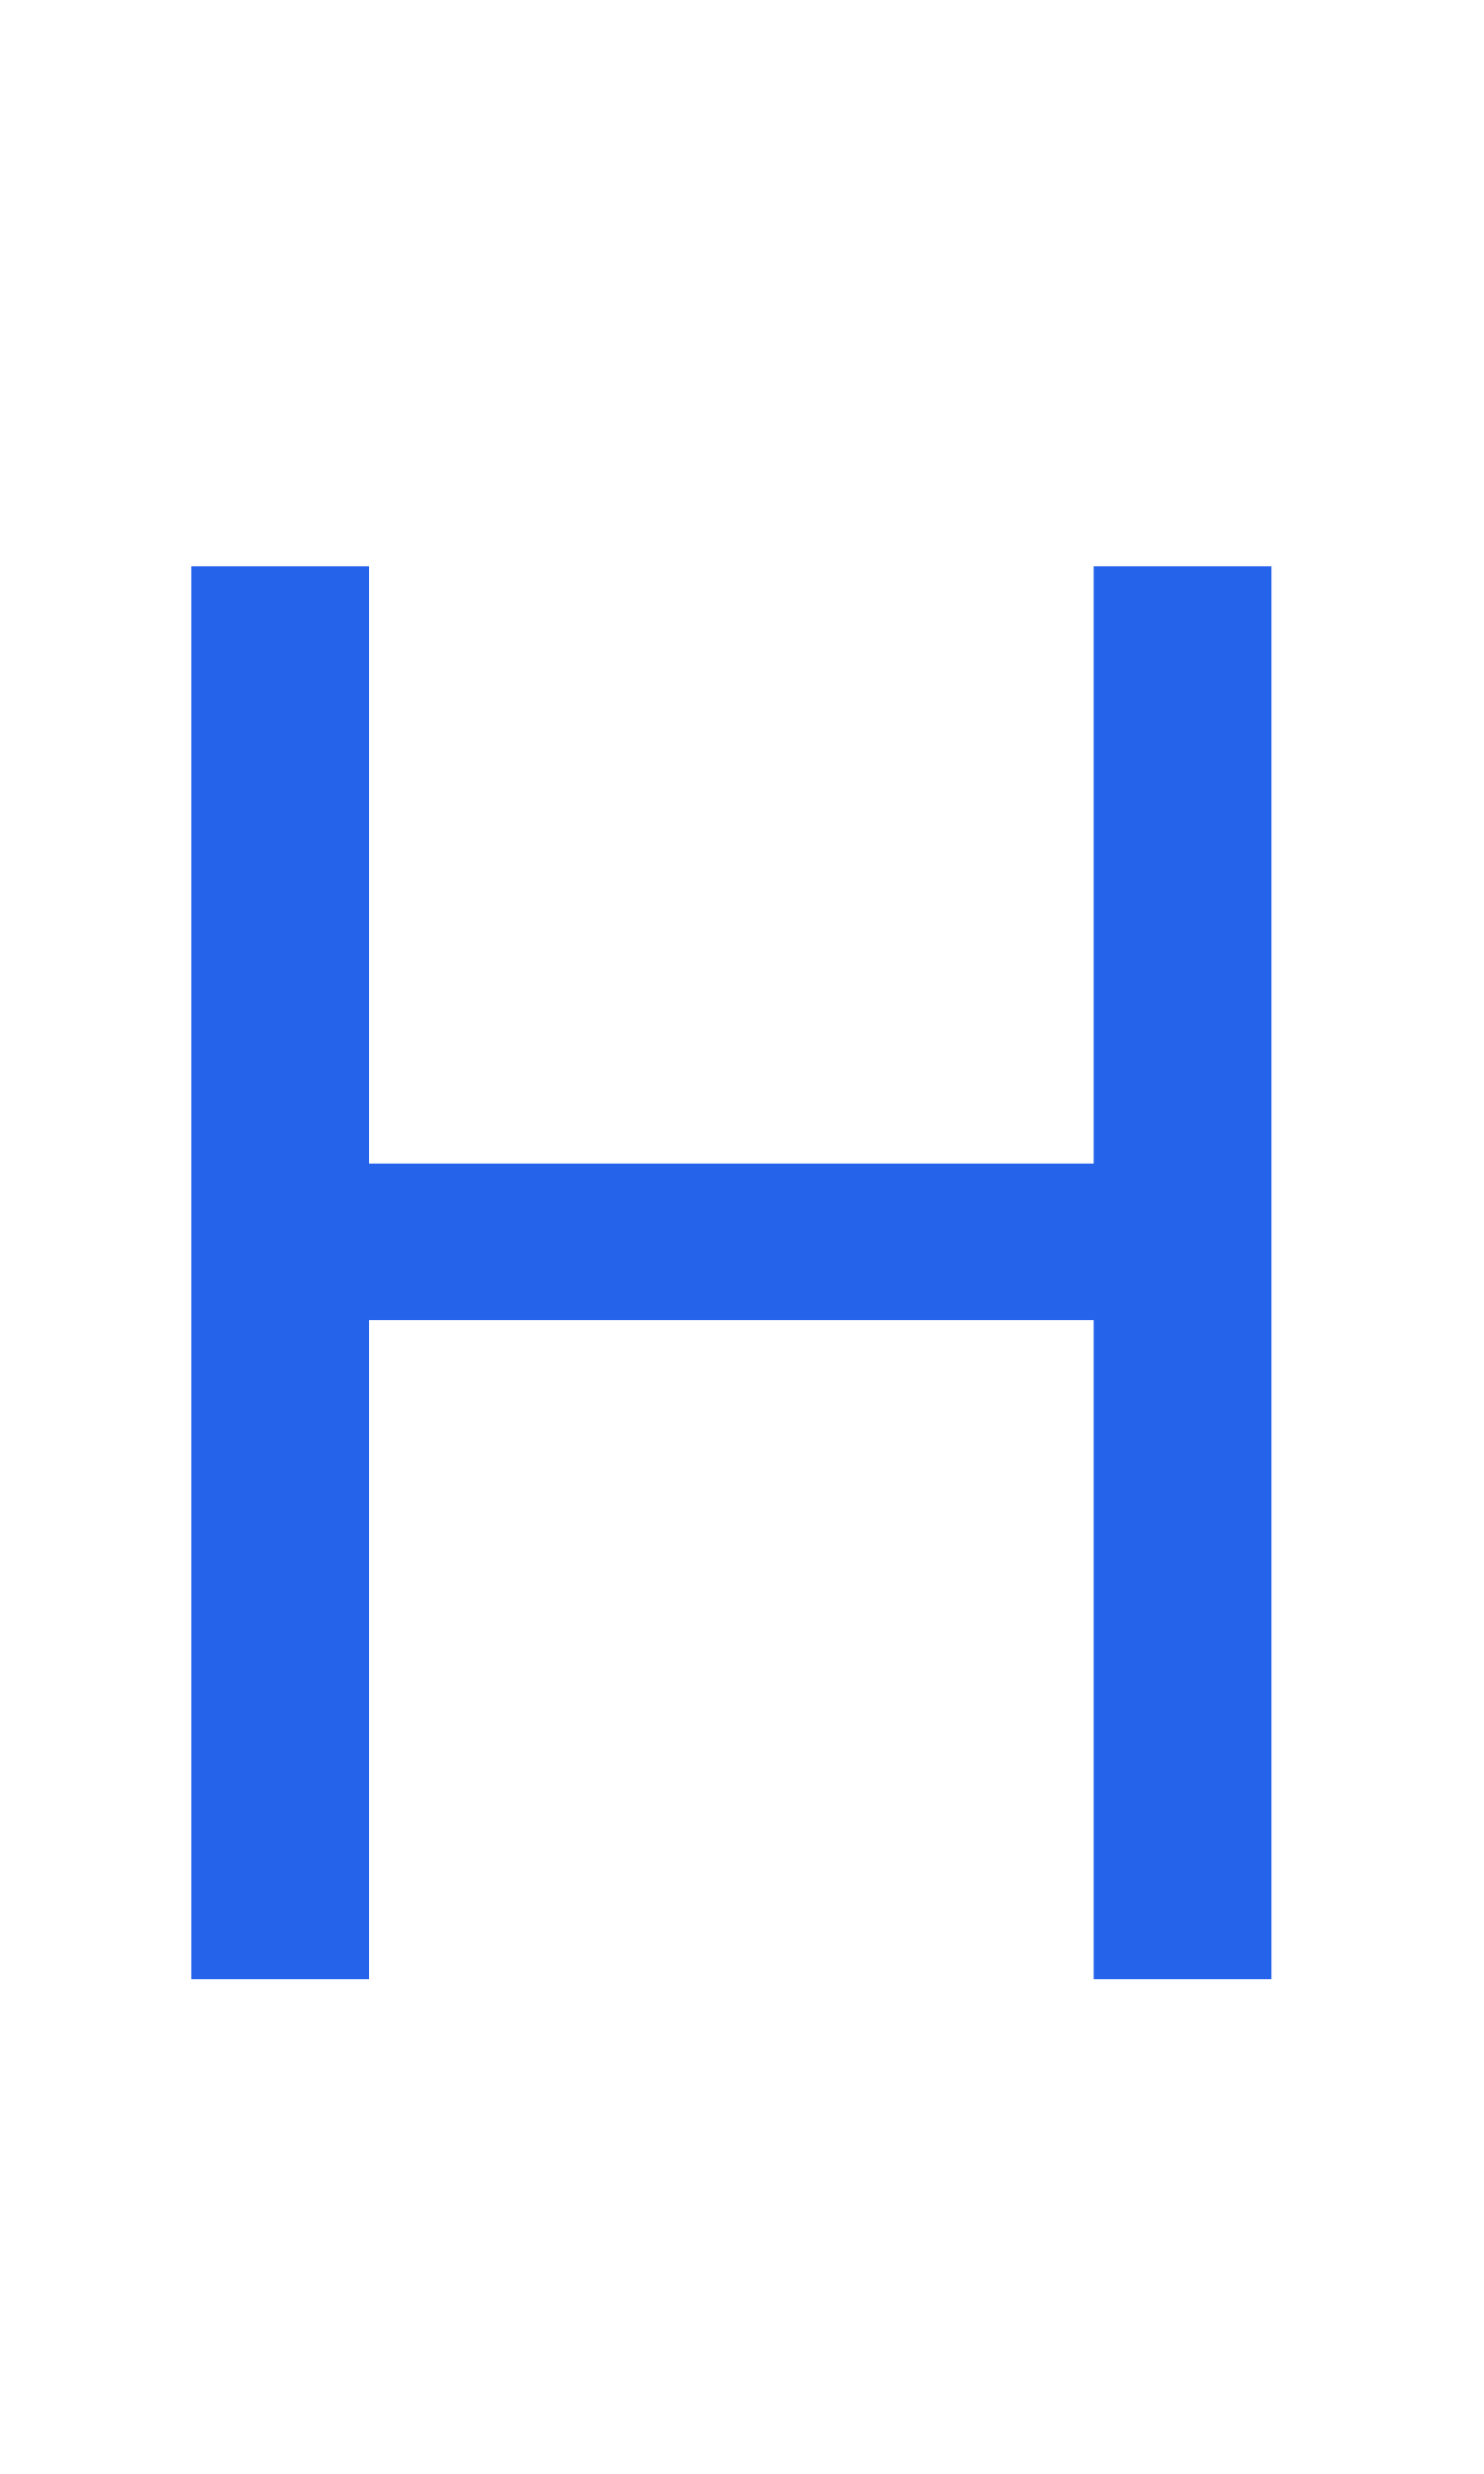
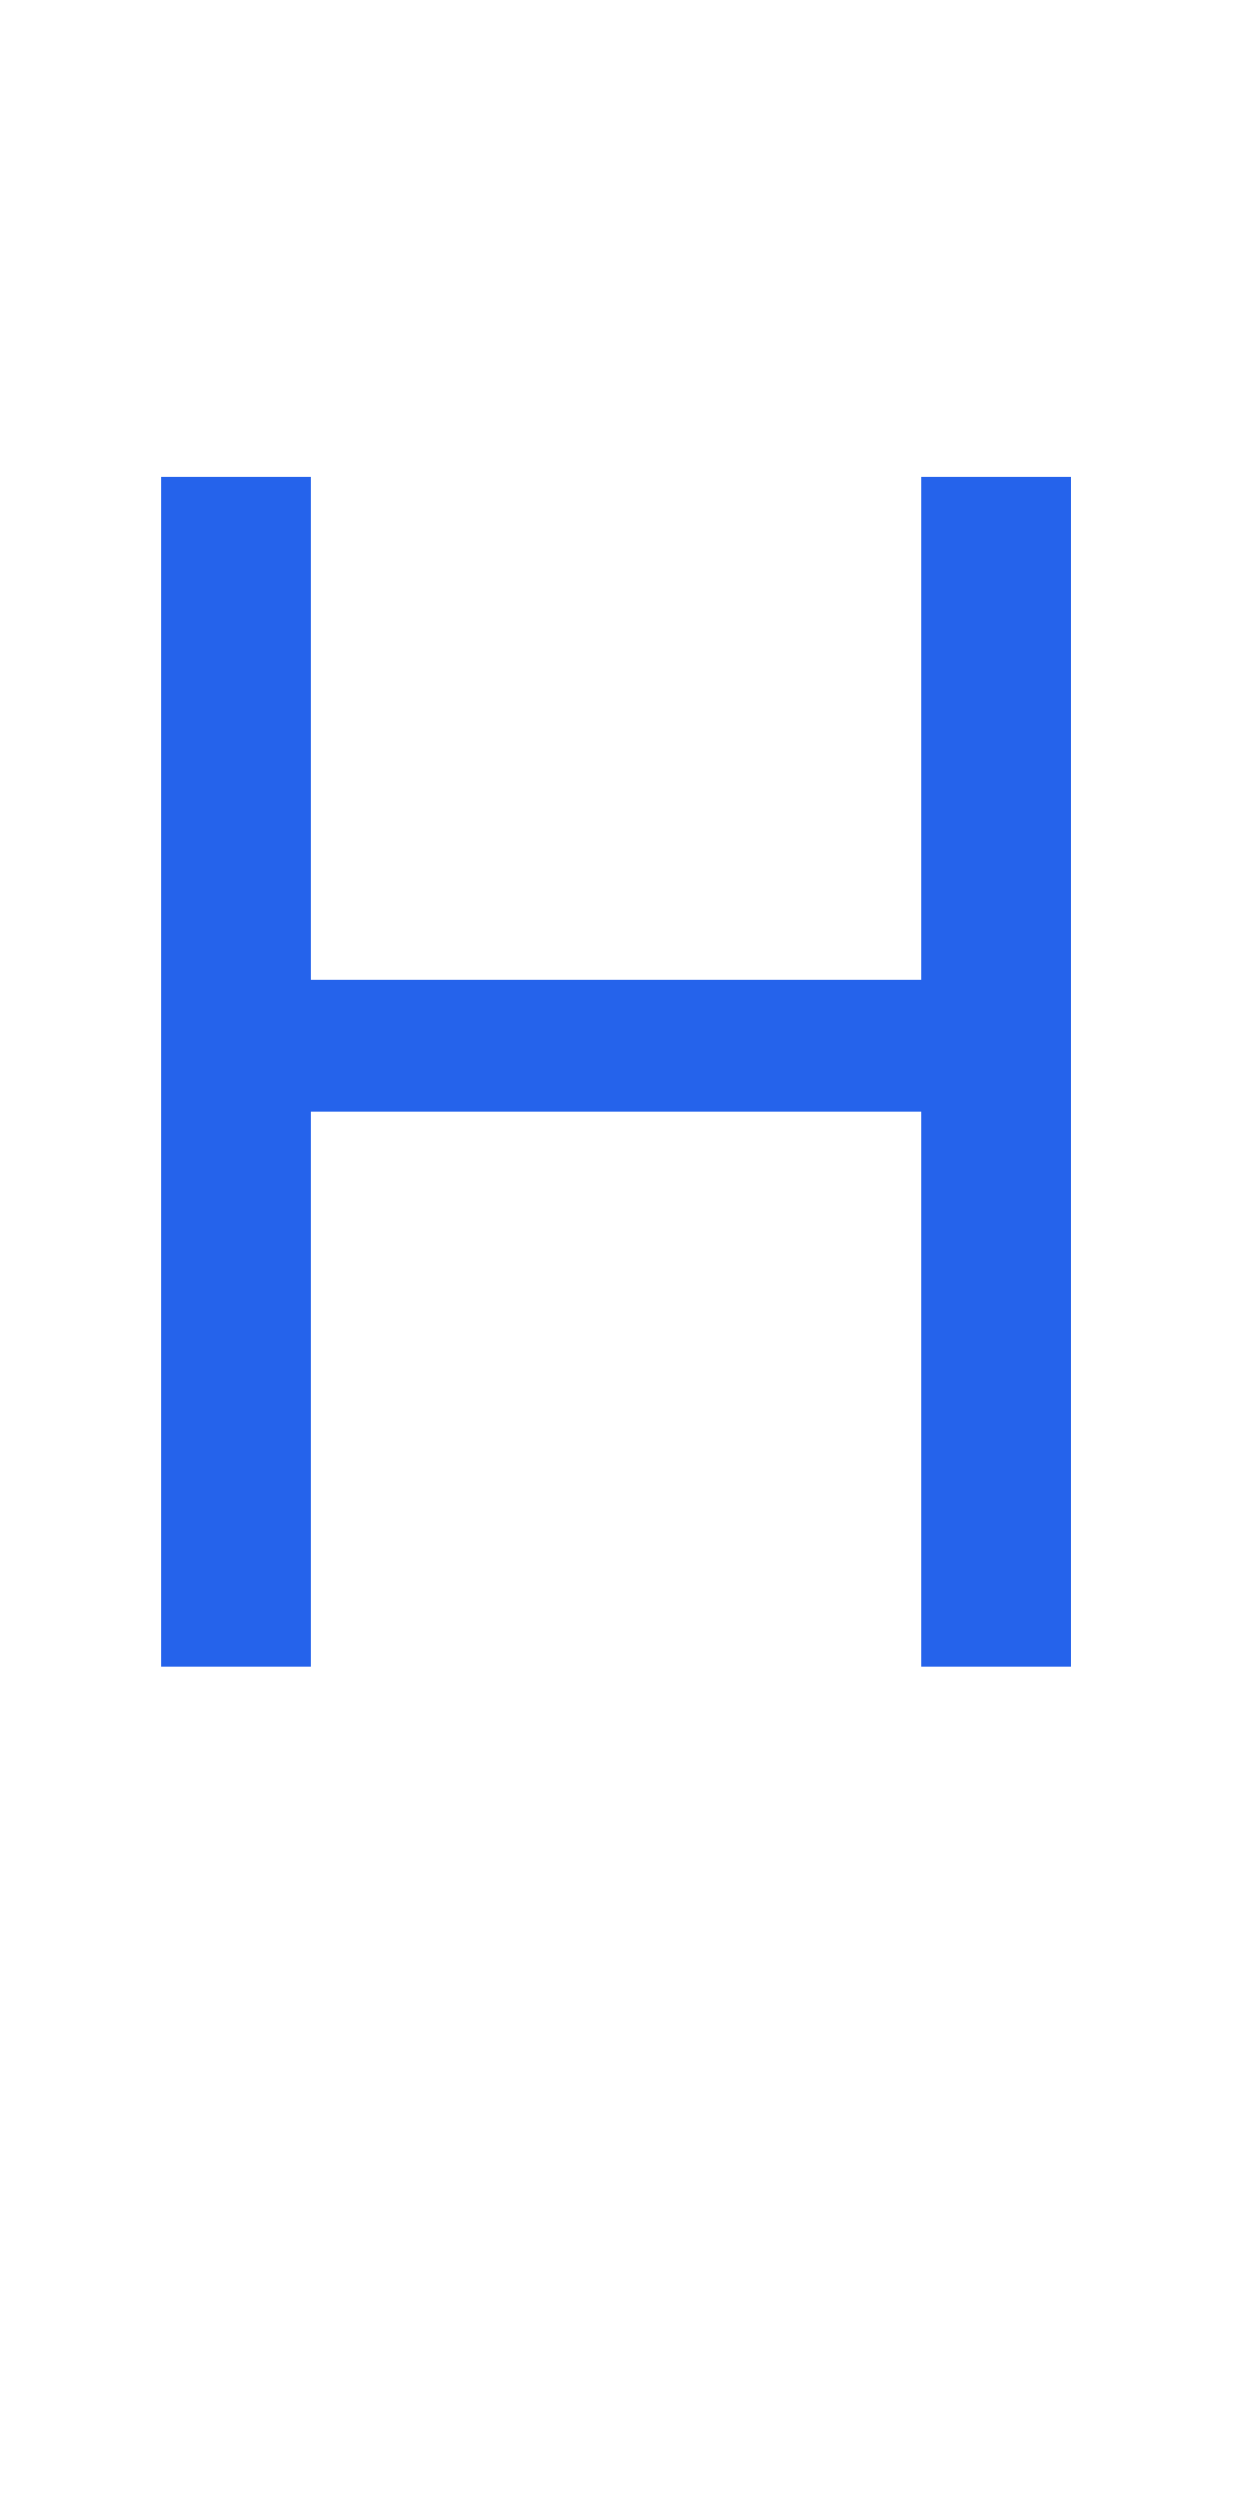
- <svg xmlns="http://www.w3.org/2000/svg" width="12" height="20" role="img" aria-label="H">
+ <svg xmlns="http://www.w3.org/2000/svg" width="12" height="24" role="img" aria-label="H">
  <text x="0" y="16" fill="#2563EB" font-family="-apple-system, BlinkMacSystemFont, 'Segoe UI', 'Noto Sans', Helvetica, Arial, sans-serif" font-size="16" font-weight="400">H</text>
</svg>
